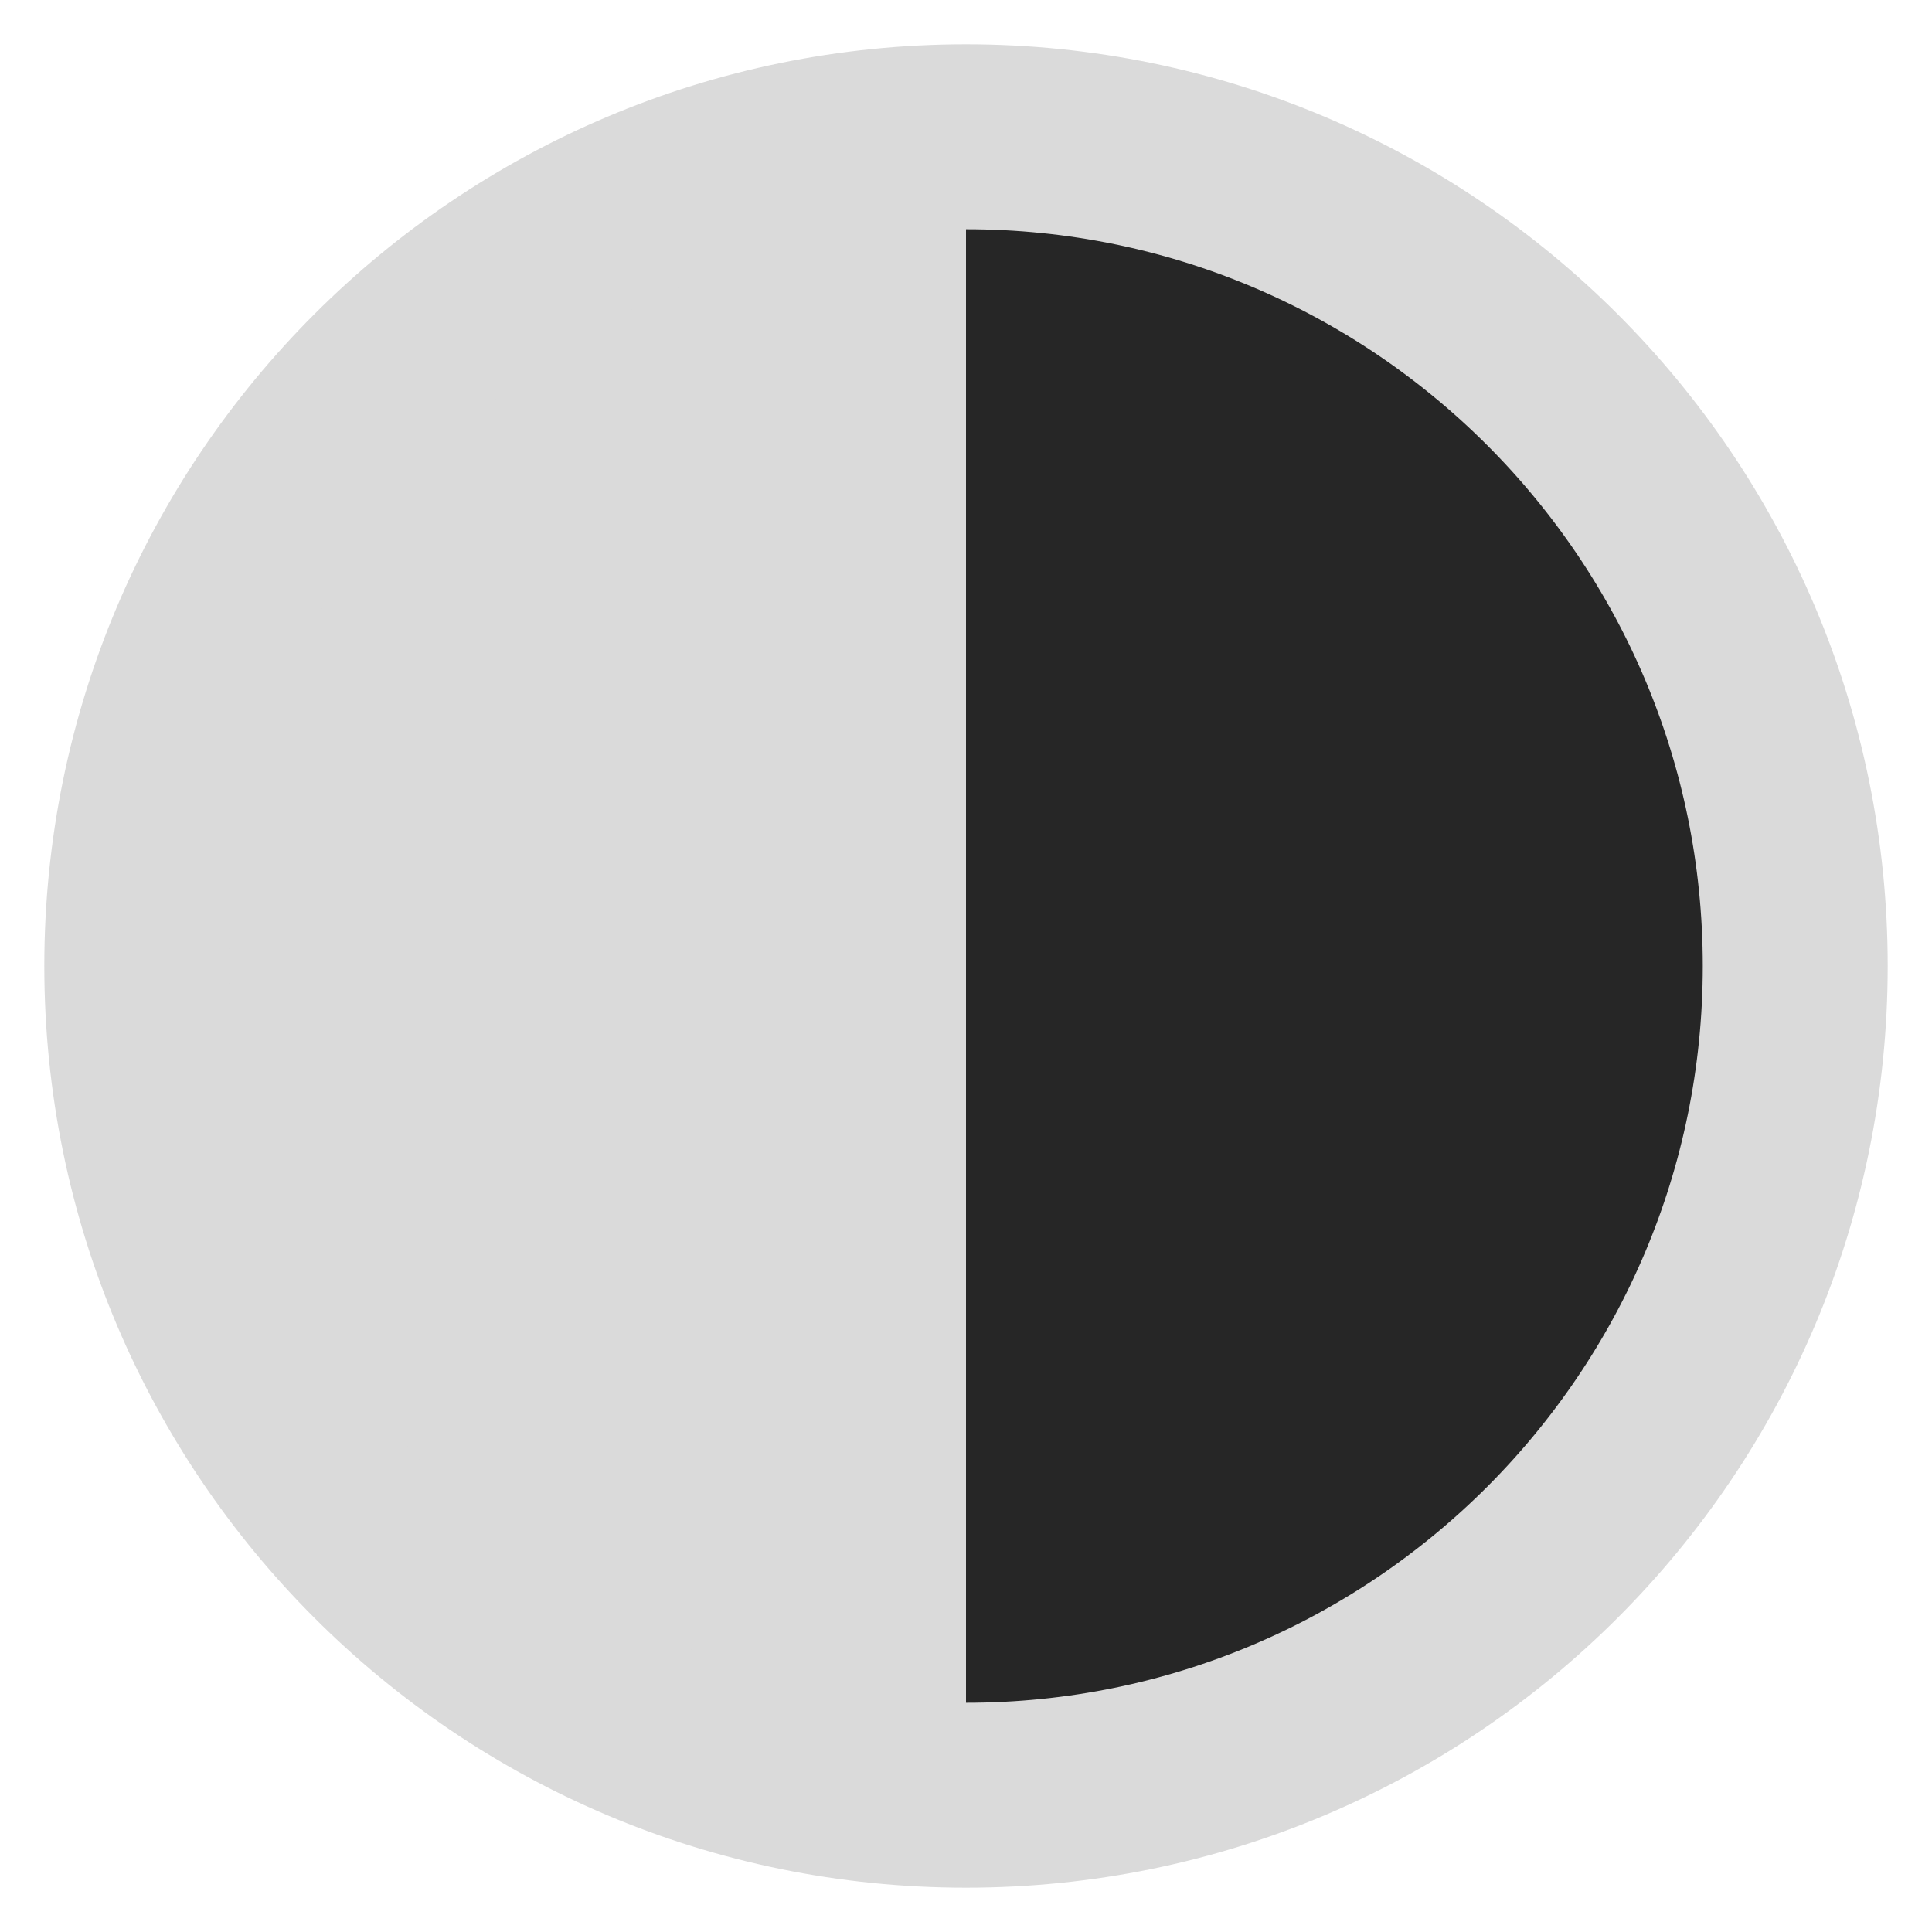
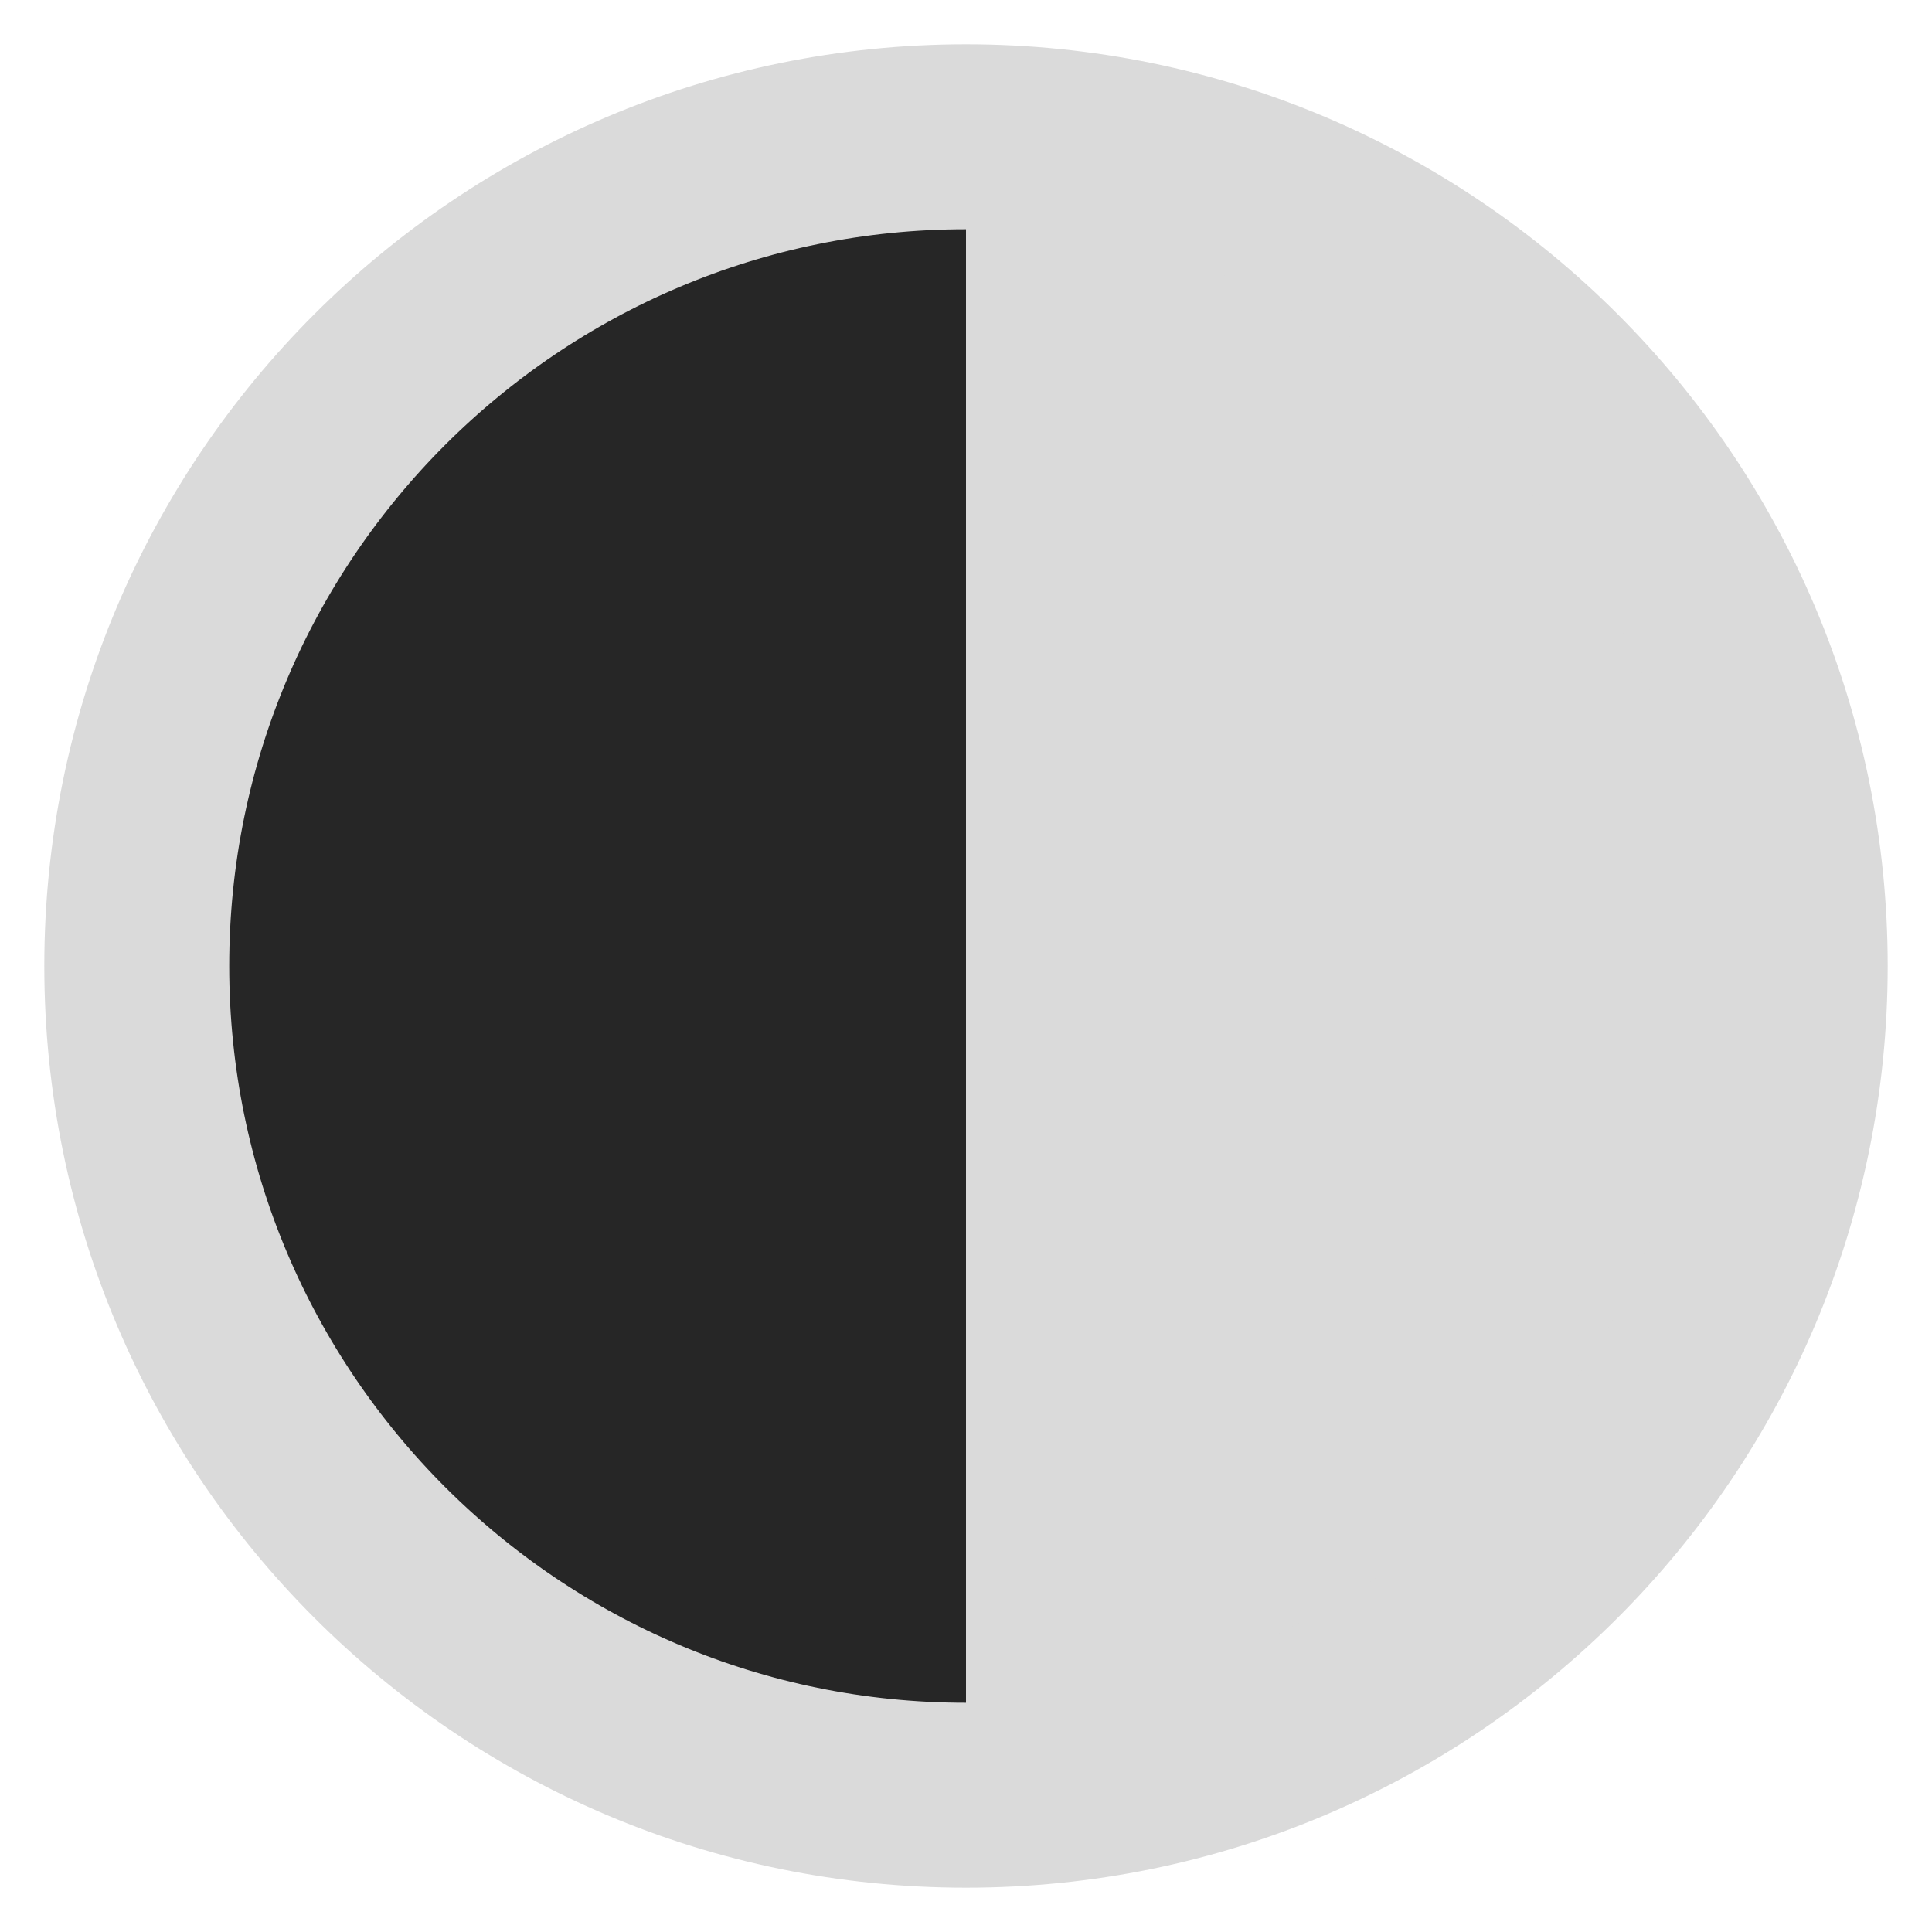
- <svg xmlns="http://www.w3.org/2000/svg" id="e5Xdlnf0AQM1" viewBox="0 0 300 300" shape-rendering="geometricPrecision" text-rendering="geometricPrecision">
-   <path d="M15.468,150C15.468,75.7,75.7,15.469,150,15.469c18.378,0,35.895,3.685,51.853,10.356h-51.853v258.706C75.7,284.531,15.468,224.3,15.468,150Zm269.063 0c0,22.796-5.67,44.268-15.676,63.082v-126.165c10.007,18.814,15.676,40.286,15.676,63.082v0Z" fill="#dadada" stroke-width="0" />
-   <path d="M15.468,150C15.468,75.7,75.7,15.469,150,15.469c18.378,0,35.895,3.685,51.853,10.356h-51.853v258.706C75.7,284.531,15.468,224.3,15.468,150Zm269.063,0c0,22.796-5.67,44.268-15.676,63.082v-126.165c10.007,18.814,15.676,40.286,15.676,63.082v-0Z" transform="matrix(-1 0 0 1 300 0)" fill="#262626" stroke-width="0" />
+ <svg xmlns="http://www.w3.org/2000/svg" id="ejiSsw9y4Er1" viewBox="0 0 300 300" shape-rendering="geometricPrecision" text-rendering="geometricPrecision">
+   <path d="M15.468,150C15.468,75.7,75.7,15.469,150,15.469c18.378,0,35.895,3.685,51.853,10.356h-51.853v258.706C75.7,284.531,15.468,224.3,15.468,150Zm269.063 0c0,22.796-5.67,44.268-15.676,63.082v-126.165c10.007,18.814,15.676,40.286,15.676,63.082v0Z" fill="#262626" stroke-width="0" />
+   <path d="M15.468,150C15.468,75.7,75.7,15.469,150,15.469c18.378,0,35.895,3.685,51.853,10.356h-51.853v258.706C75.7,284.531,15.468,224.3,15.468,150Zm269.063,0c0,22.796-5.67,44.268-15.676,63.082v-126.165c10.007,18.814,15.676,40.286,15.676,63.082v-0Z" transform="matrix(-1 0 0 1 300 0)" fill="#dadada" stroke-width="0" />
  <ellipse rx="134.532" ry="134.532" transform="matrix(.95712 0 0 0.95712 150 150)" fill="none" stroke="#dadada" stroke-width="30" />
</svg>
